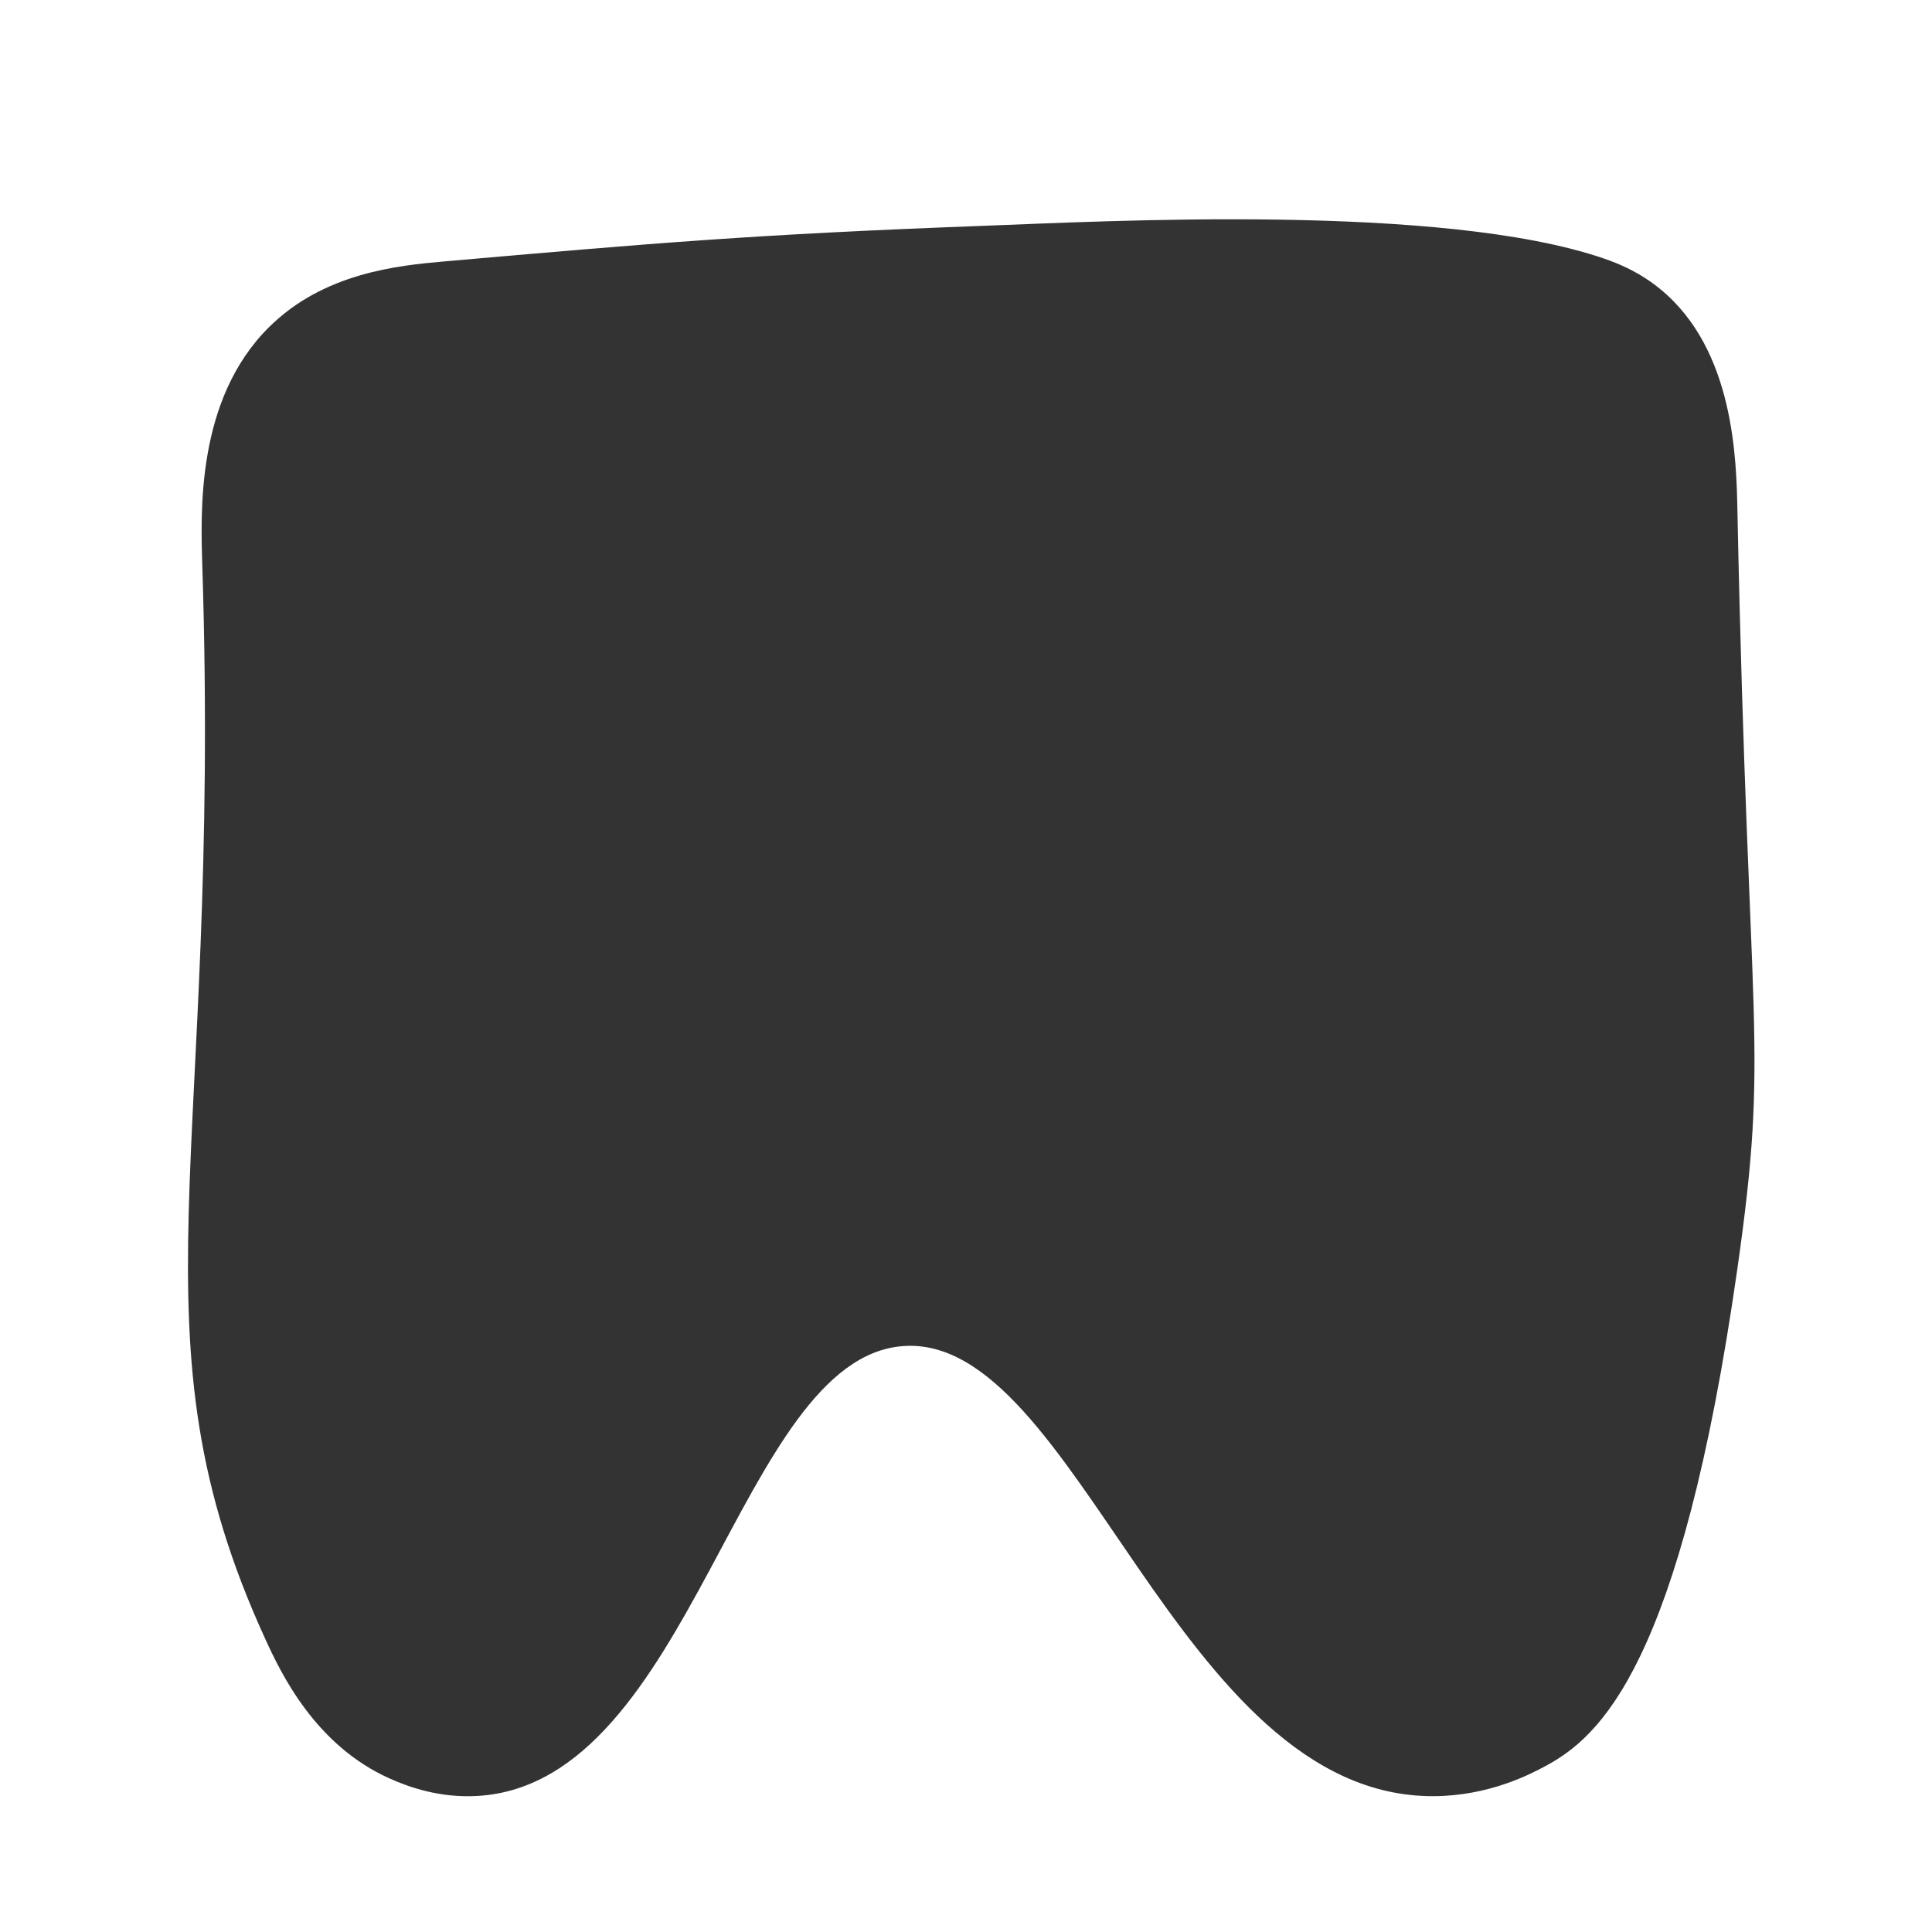
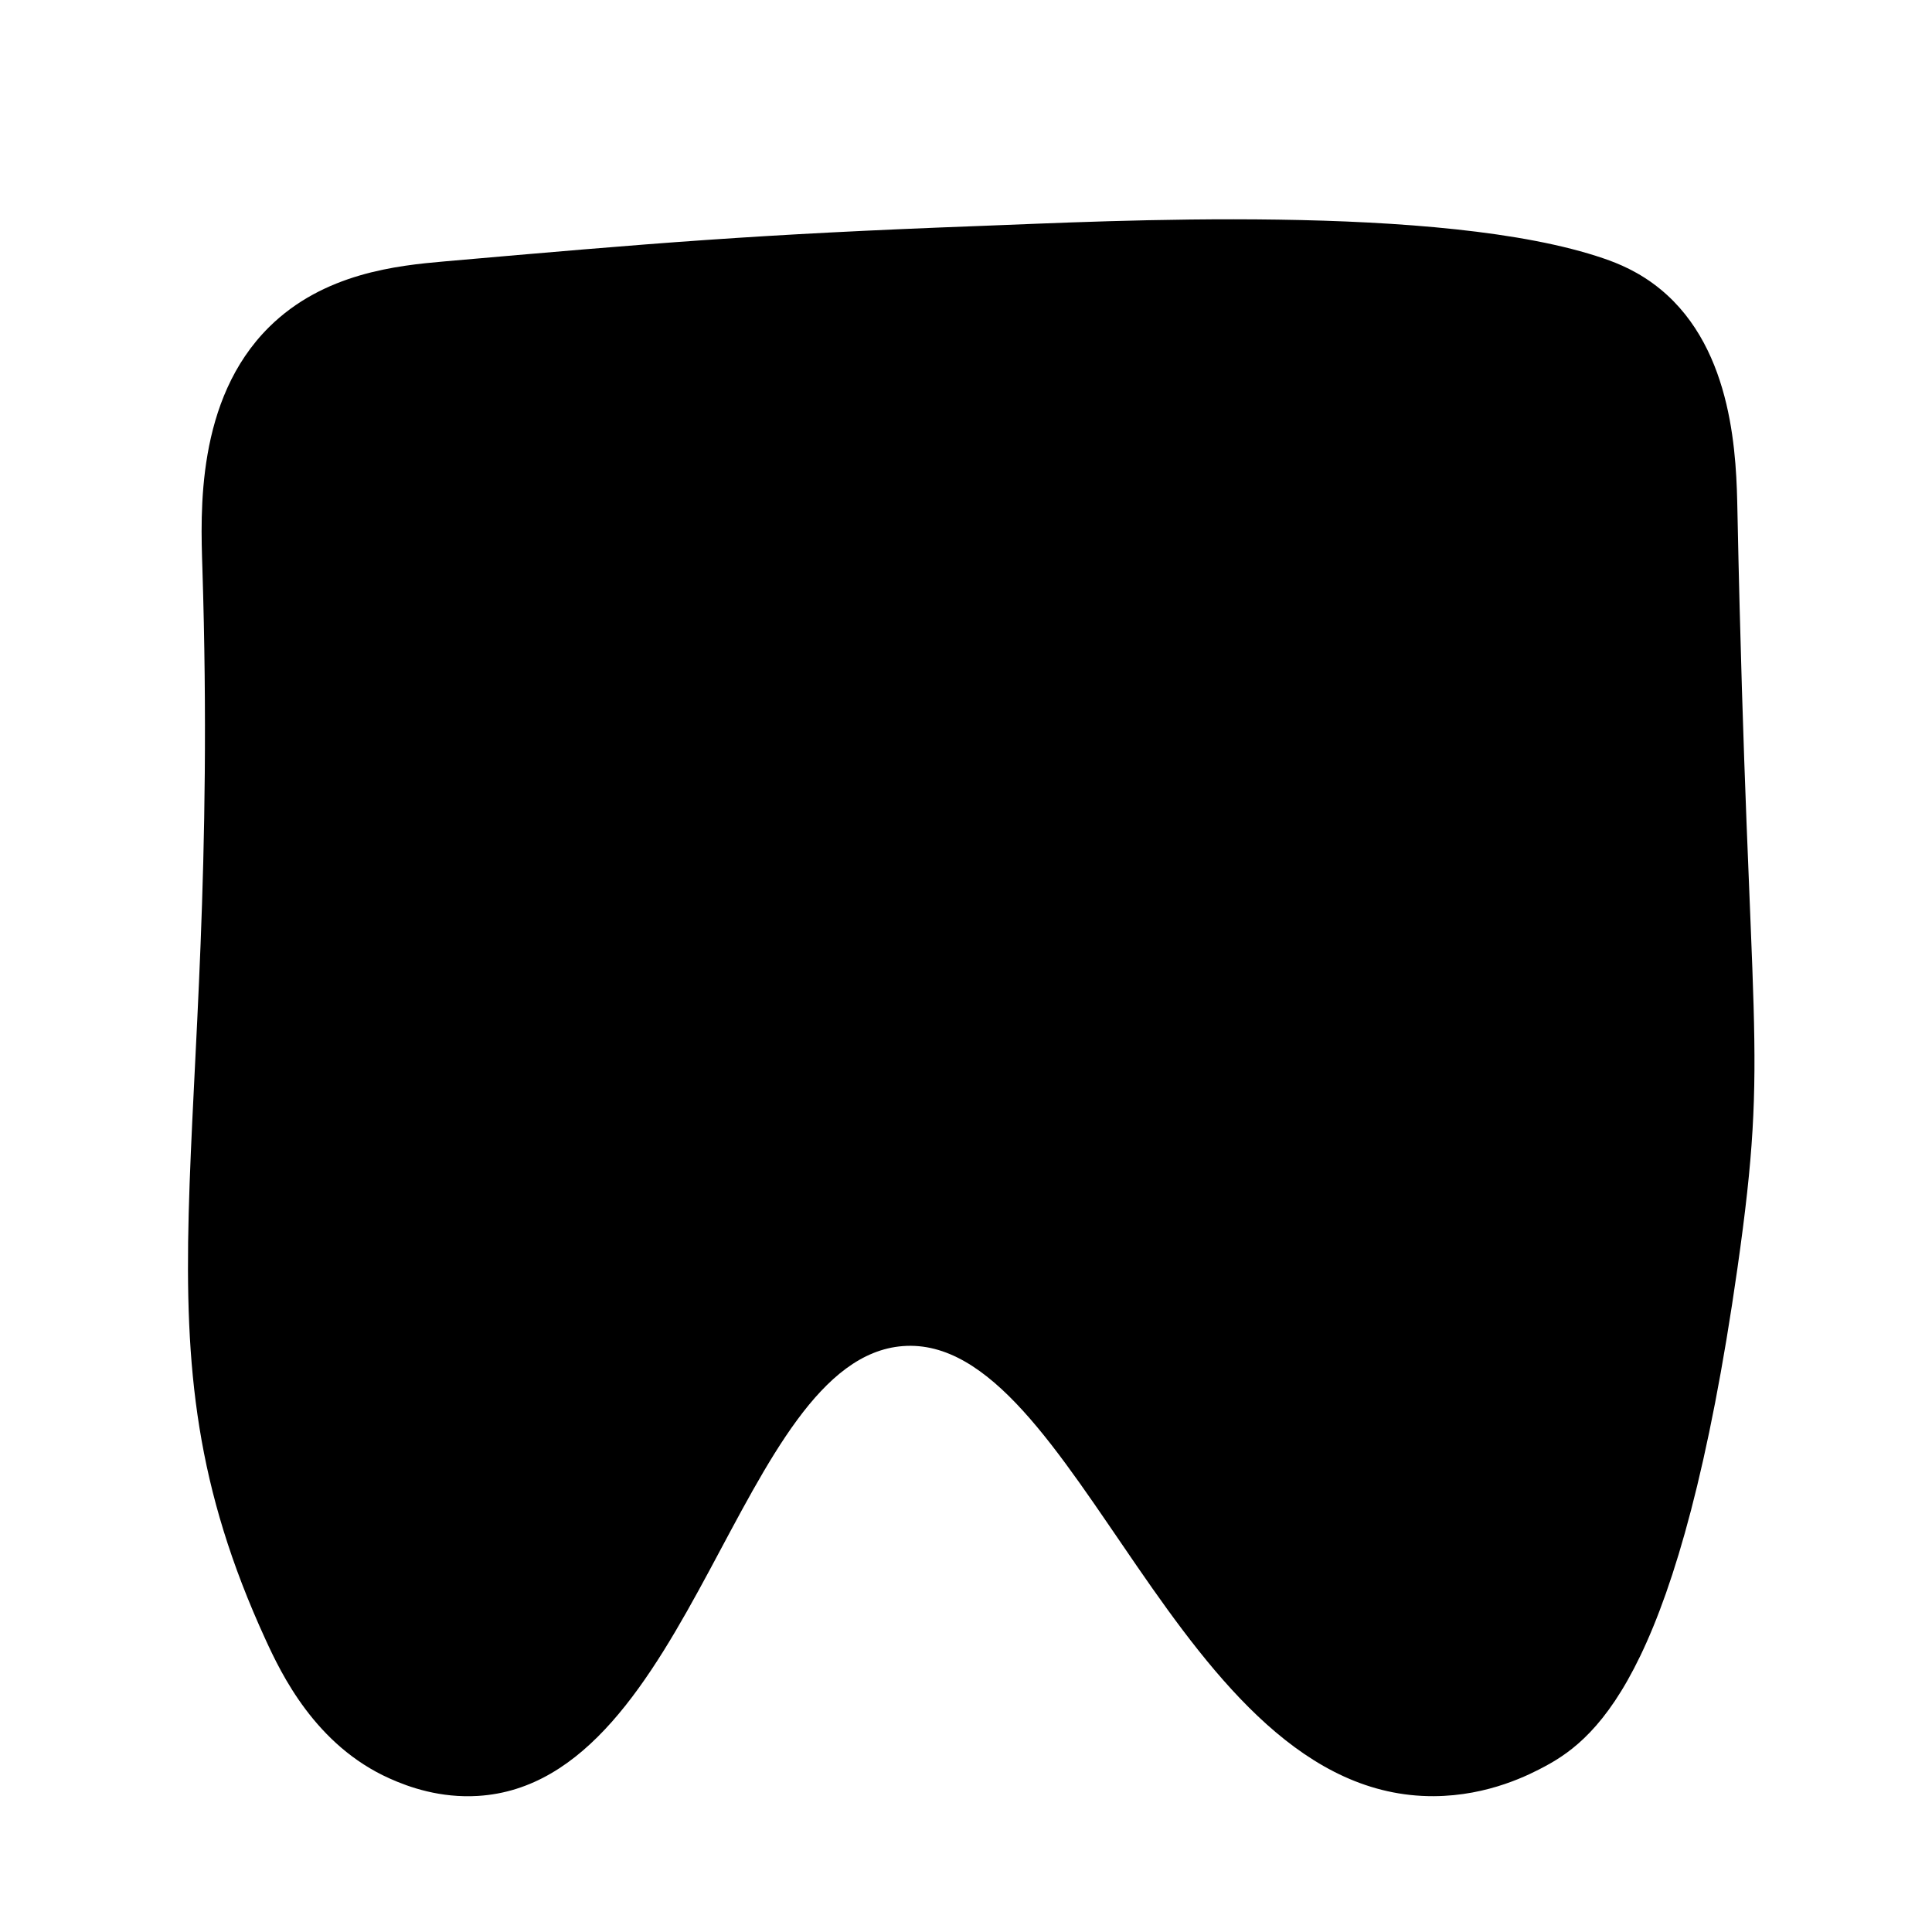
<svg xmlns="http://www.w3.org/2000/svg" width="185" height="185" viewBox="0 0 185 185" fill="none">
-   <path d="M37.304 170.297C30.184 167.113 26.922 160.254 25.433 157.009C12.06 127.865 21.185 111.517 19.379 54.381C19.213 49.112 18.746 38.274 25.766 31.32C30.998 26.138 38.056 25.425 42.57 25.03C62.308 23.303 72.178 22.44 94.055 21.628C105.791 21.193 138.089 19.43 153.581 24.755C154.864 25.196 156.935 25.995 159.027 27.722C166.076 33.537 166.27 44.014 166.37 48.974C167.415 100.128 169.447 99.851 166.37 121.44C160.93 159.621 153.144 166.332 147.992 169.109C146.539 169.892 142.576 171.97 137.284 171.994C112.669 172.102 103.131 127.602 86.441 128.897C70.699 130.118 66.327 170.711 45.768 171.97C42.169 172.191 39.169 171.139 37.304 170.297Z" fill="#333333" />
+   <path d="M37.304 170.297C30.184 167.113 26.922 160.254 25.433 157.009C12.06 127.865 21.185 111.517 19.379 54.381C19.213 49.112 18.746 38.274 25.766 31.32C30.998 26.138 38.056 25.425 42.57 25.03C62.308 23.303 72.178 22.44 94.055 21.628C105.791 21.193 138.089 19.43 153.581 24.755C154.864 25.196 156.935 25.995 159.027 27.722C166.076 33.537 166.27 44.014 166.37 48.974C167.415 100.128 169.447 99.851 166.37 121.44C160.93 159.621 153.144 166.332 147.992 169.109C146.539 169.892 142.576 171.97 137.284 171.994C112.669 172.102 103.131 127.602 86.441 128.897C70.699 130.118 66.327 170.711 45.768 171.97C42.169 172.191 39.169 171.139 37.304 170.297Z" fill="currentColor" />
</svg>
